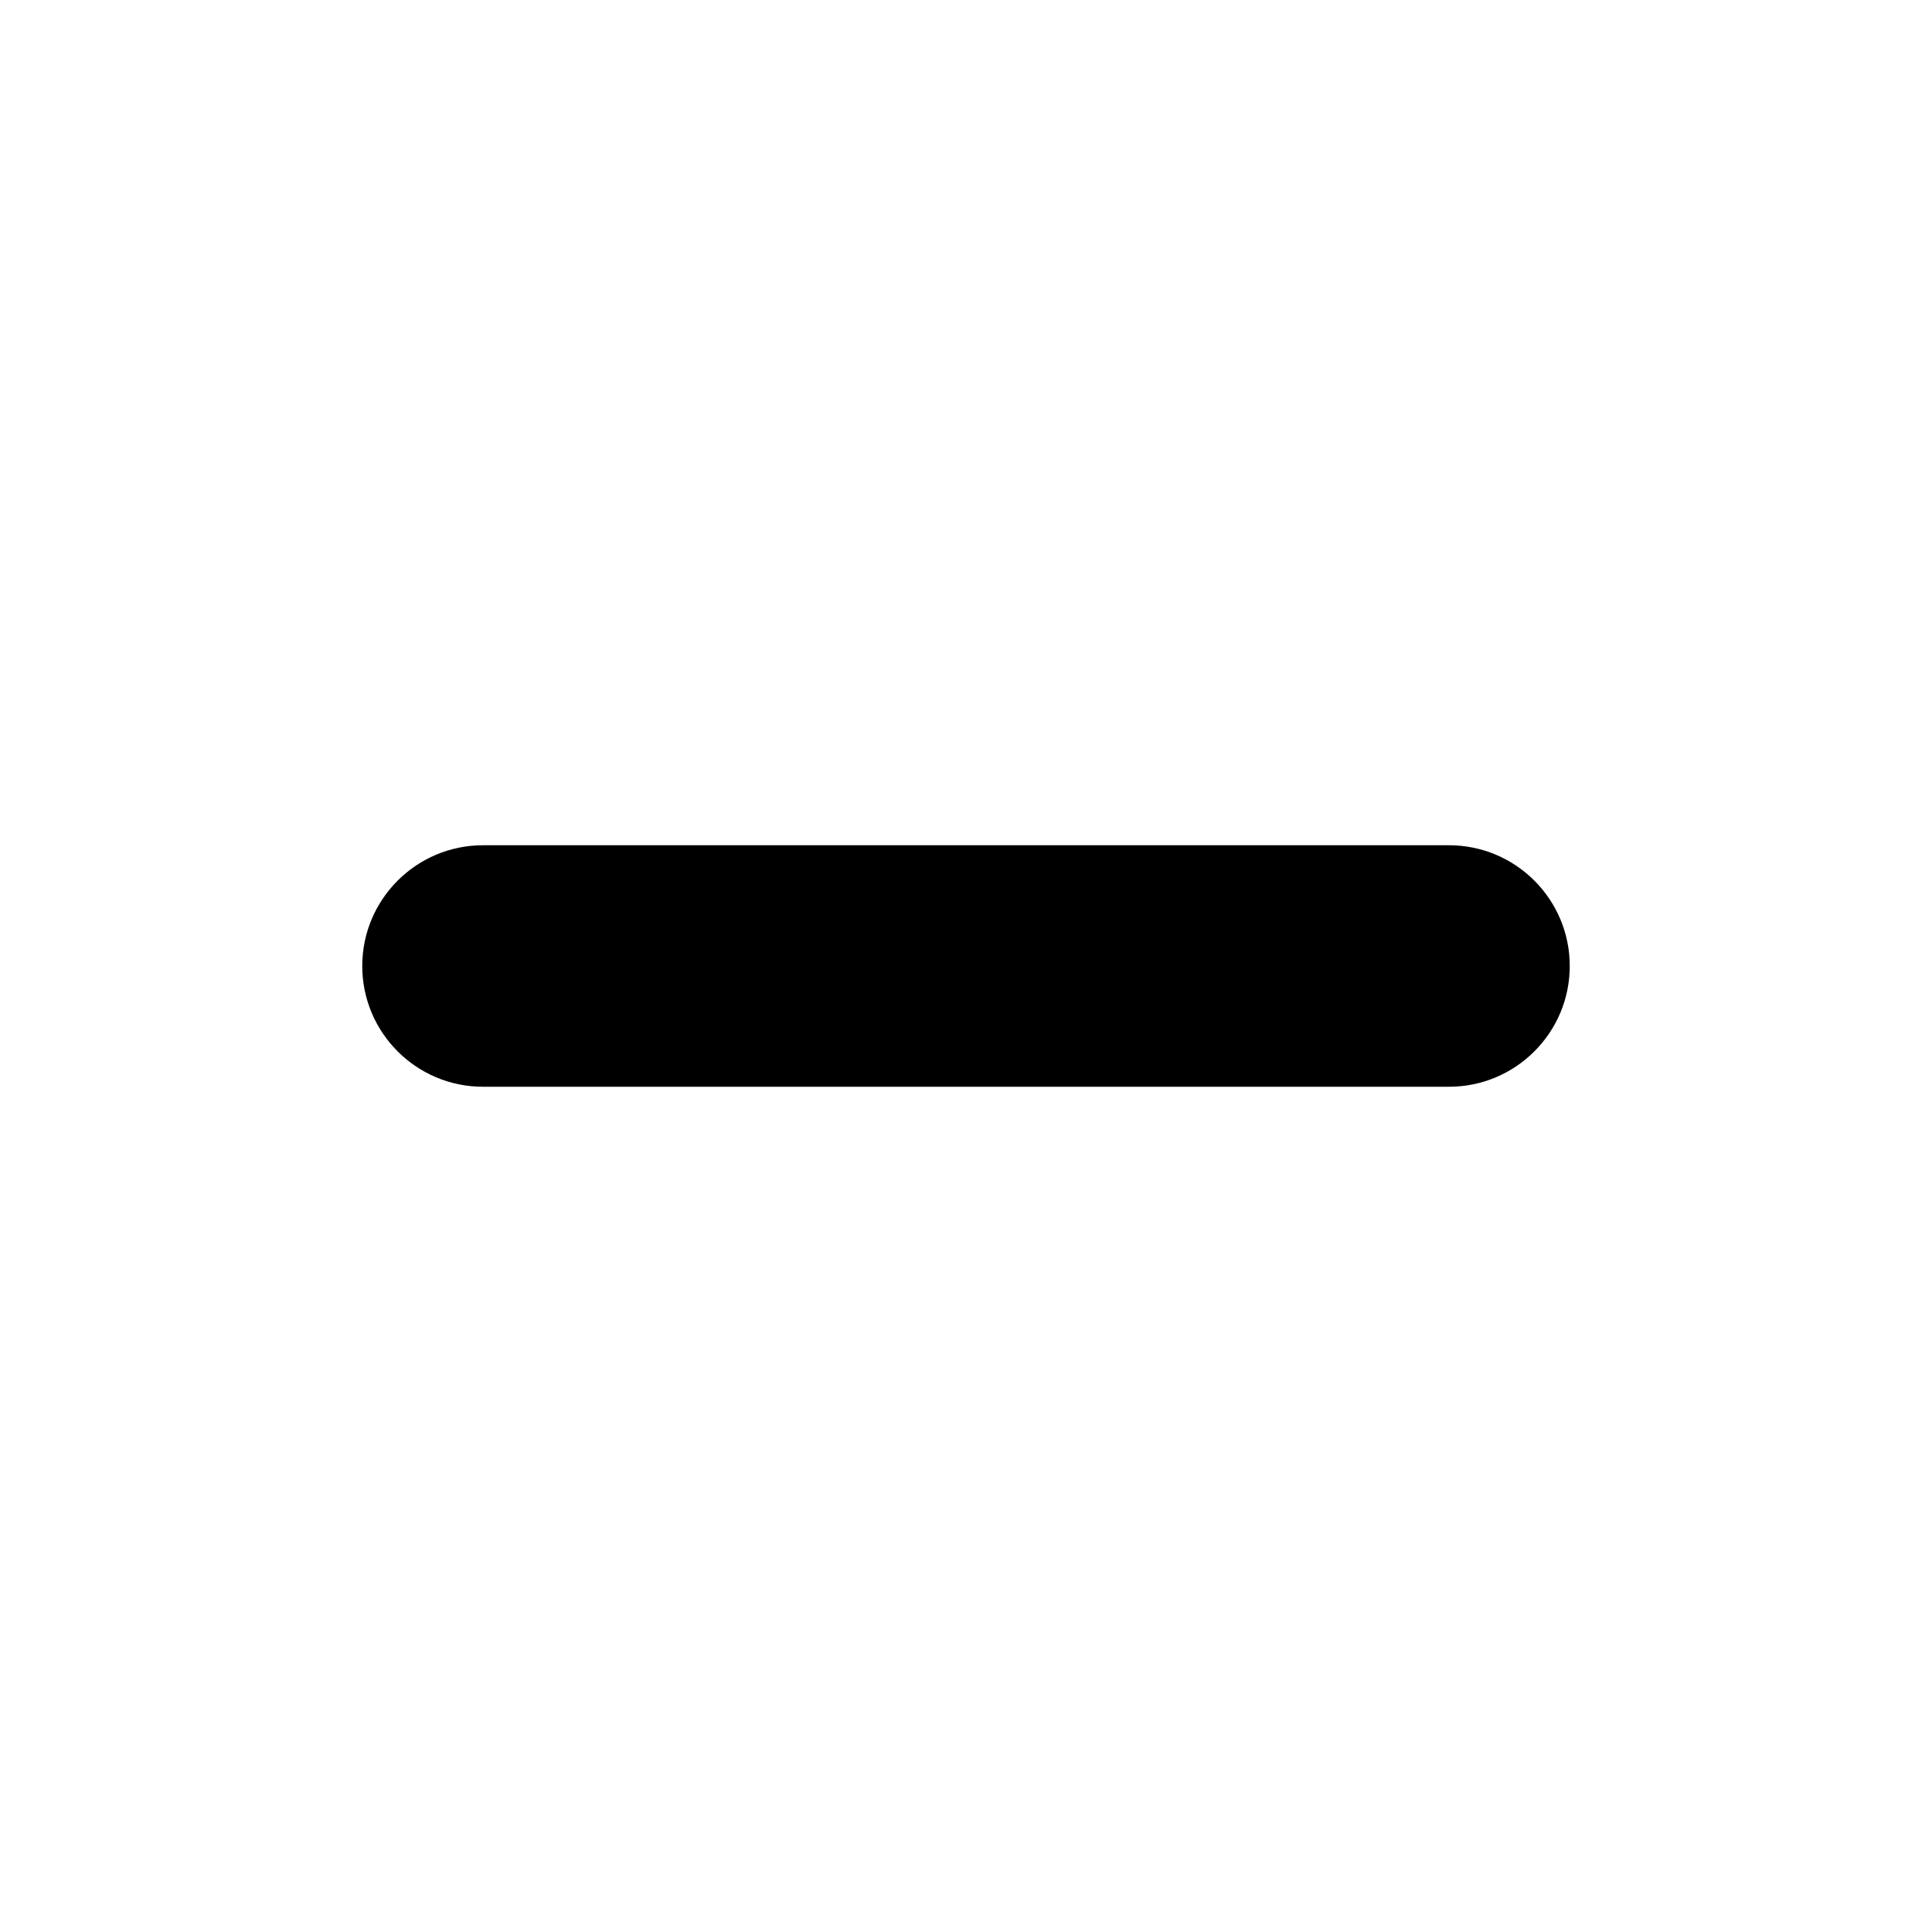
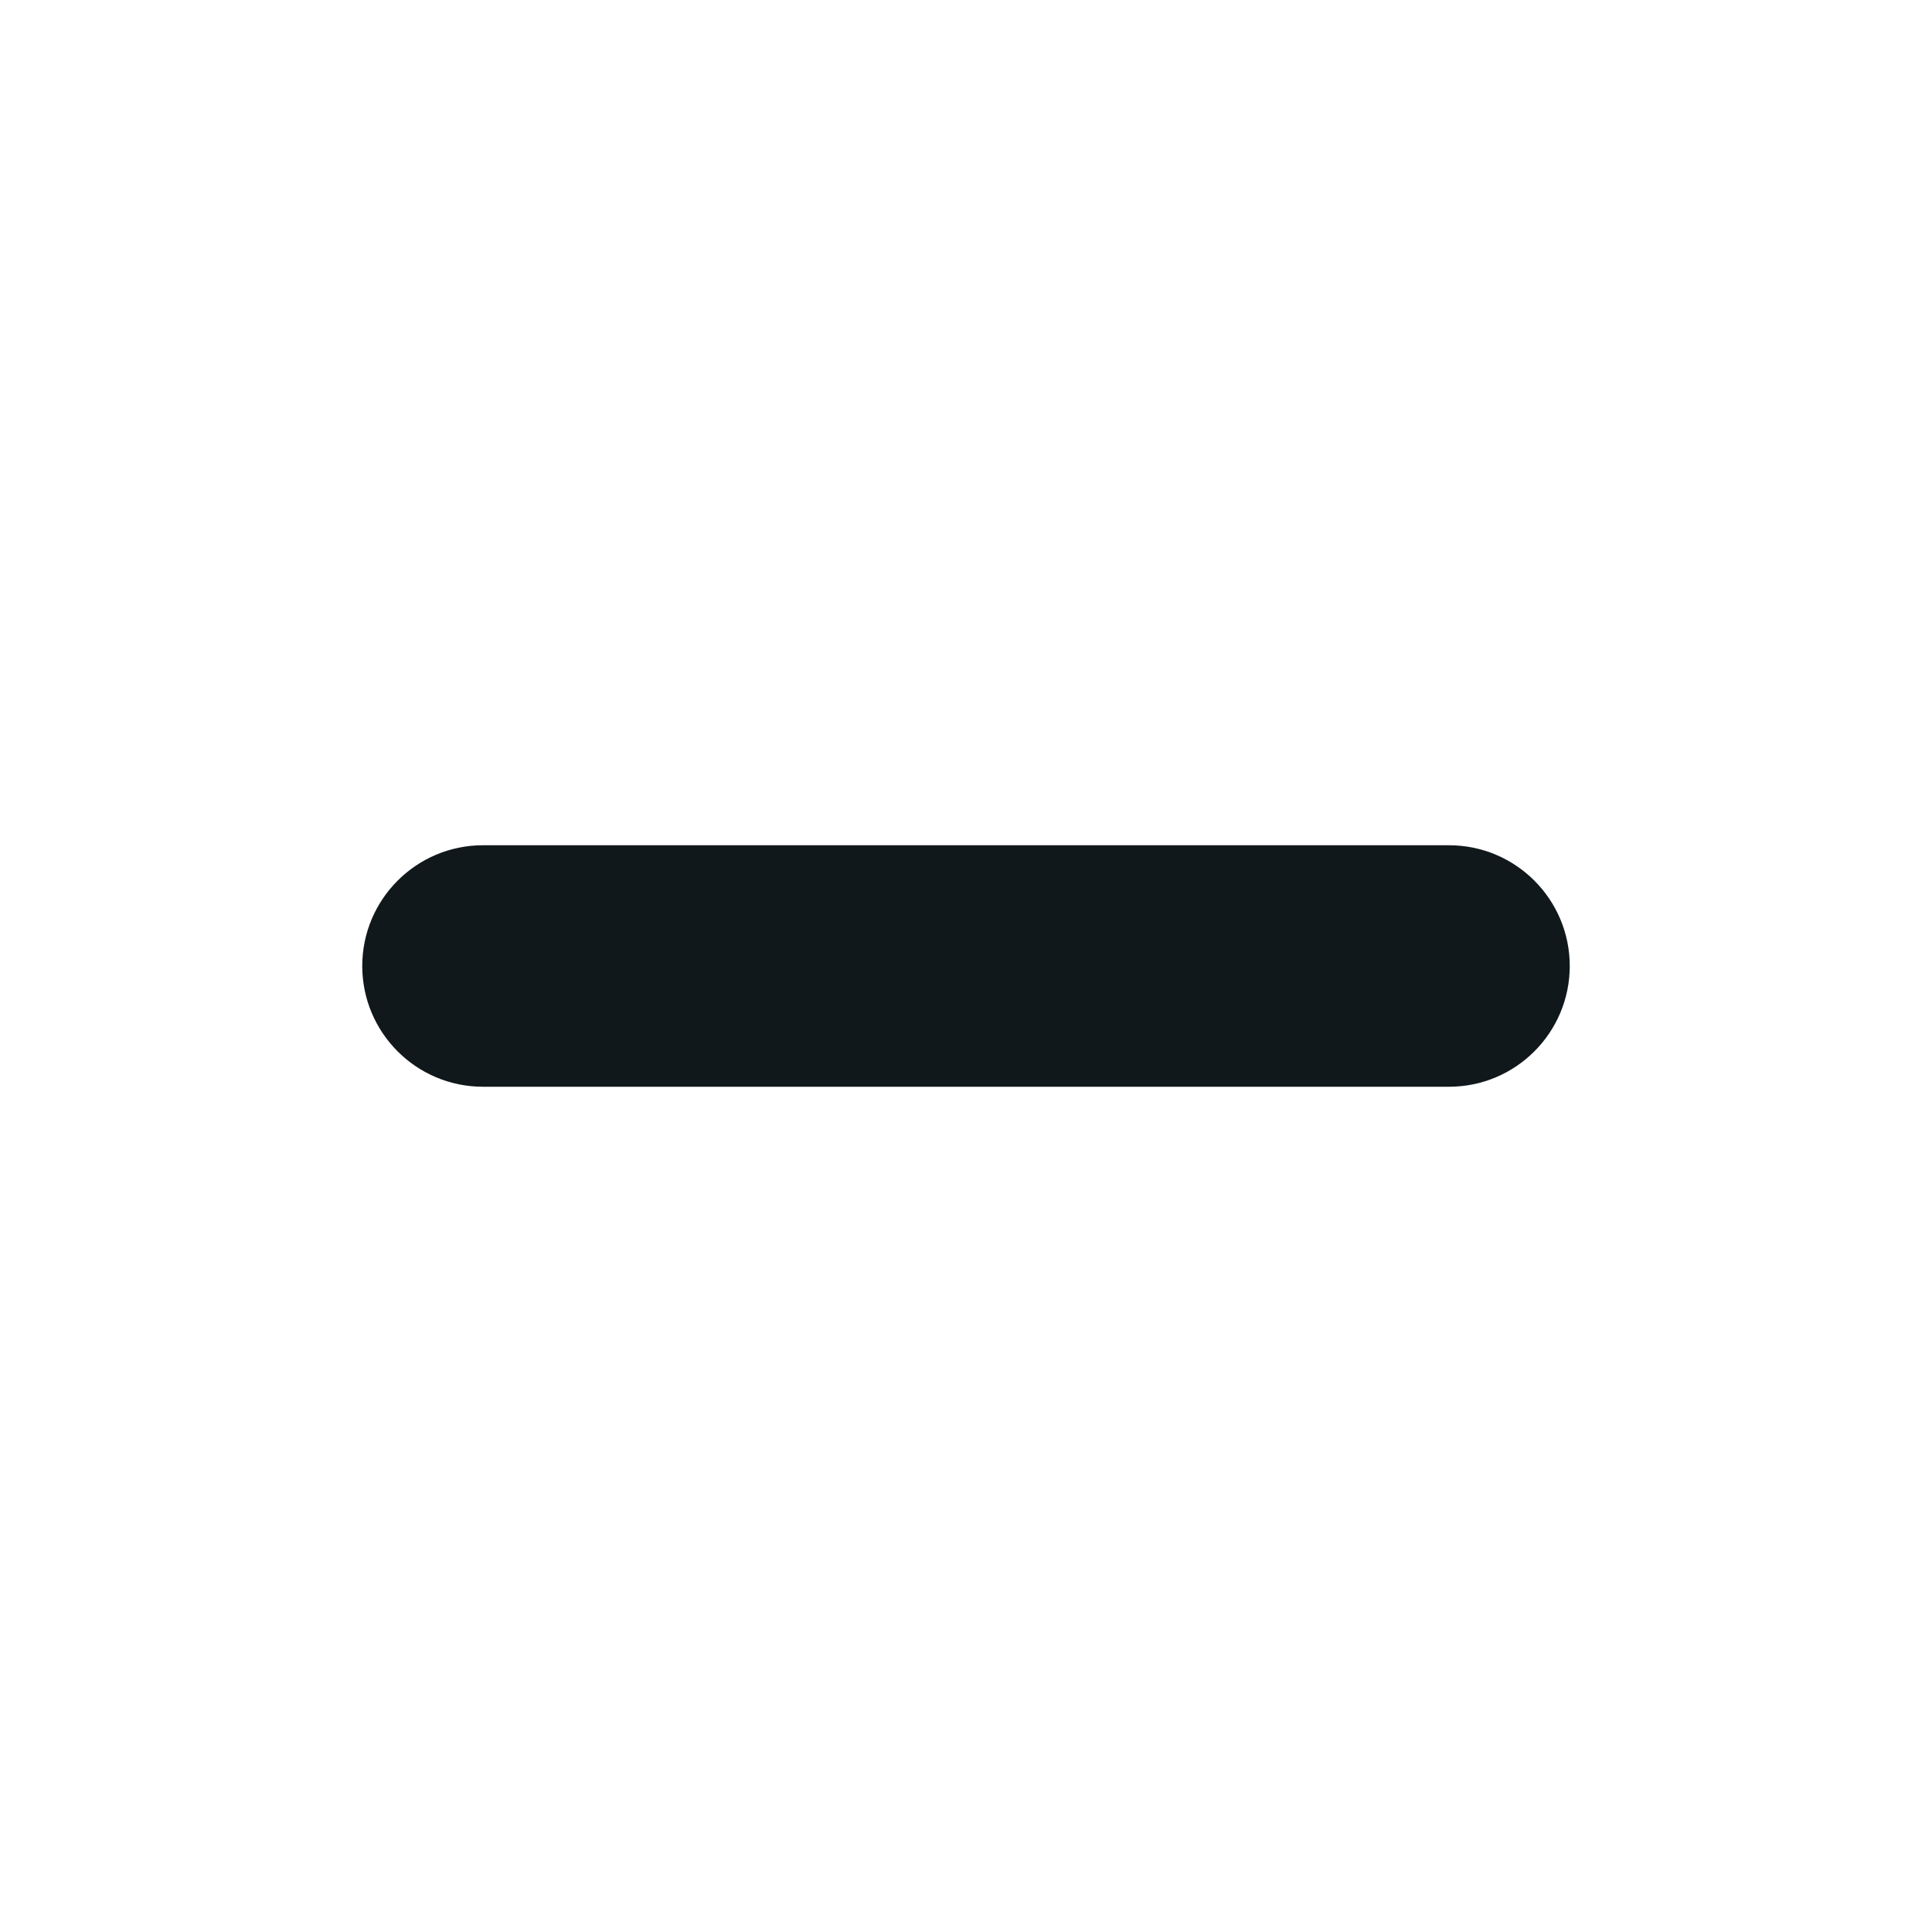
- <svg xmlns="http://www.w3.org/2000/svg" width="16" height="16" viewBox="0 0 16 16">
-   <path fill-rule="evenodd" clip-rule="evenodd" d="M3 8C3 7.448 3.448 7 4 7H12C12.552 7 13 7.448 13 8C13 8.552 12.552 9 12 9H4C3.448 9 3 8.552 3 8Z" />
+ <svg xmlns="http://www.w3.org/2000/svg" width="16" height="16" viewBox="0 0 16 16" fill="none">
+   <path fill-rule="evenodd" clip-rule="evenodd" d="M3 8C3 7.448 3.448 7 4 7H12C12.552 7 13 7.448 13 8C13 8.552 12.552 9 12 9H4C3.448 9 3 8.552 3 8Z" fill="#11181C" />
</svg>
